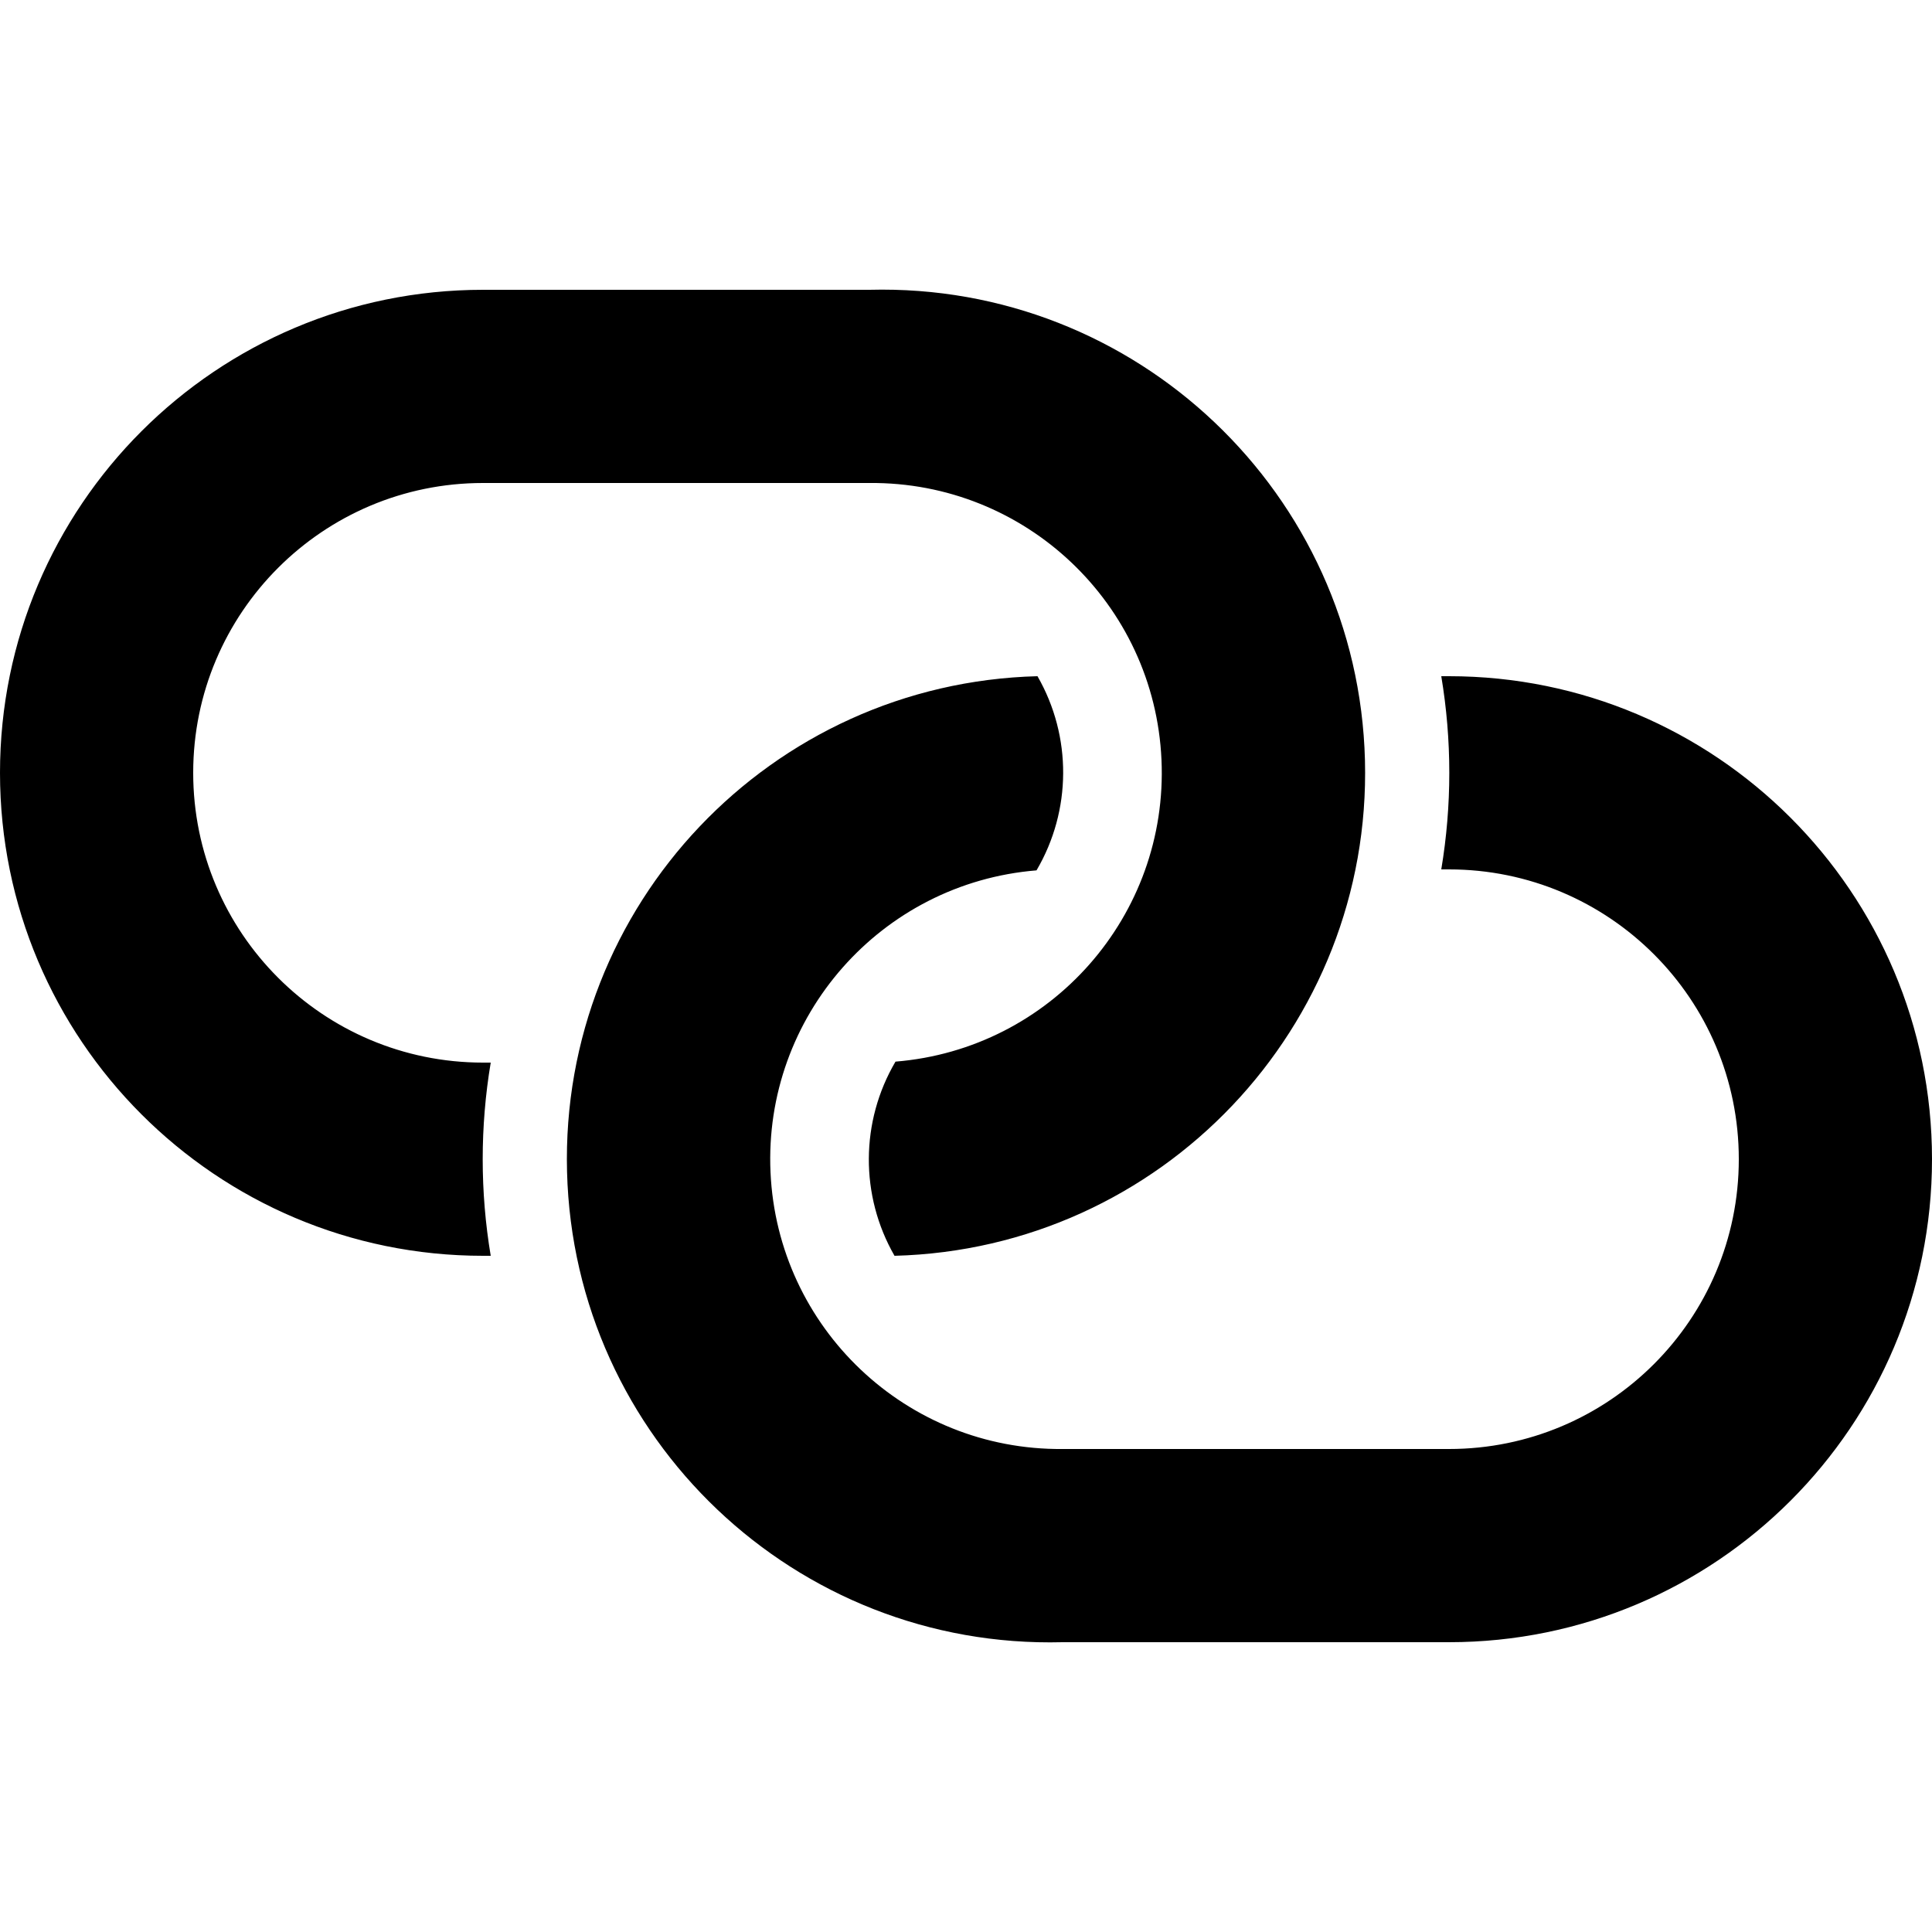
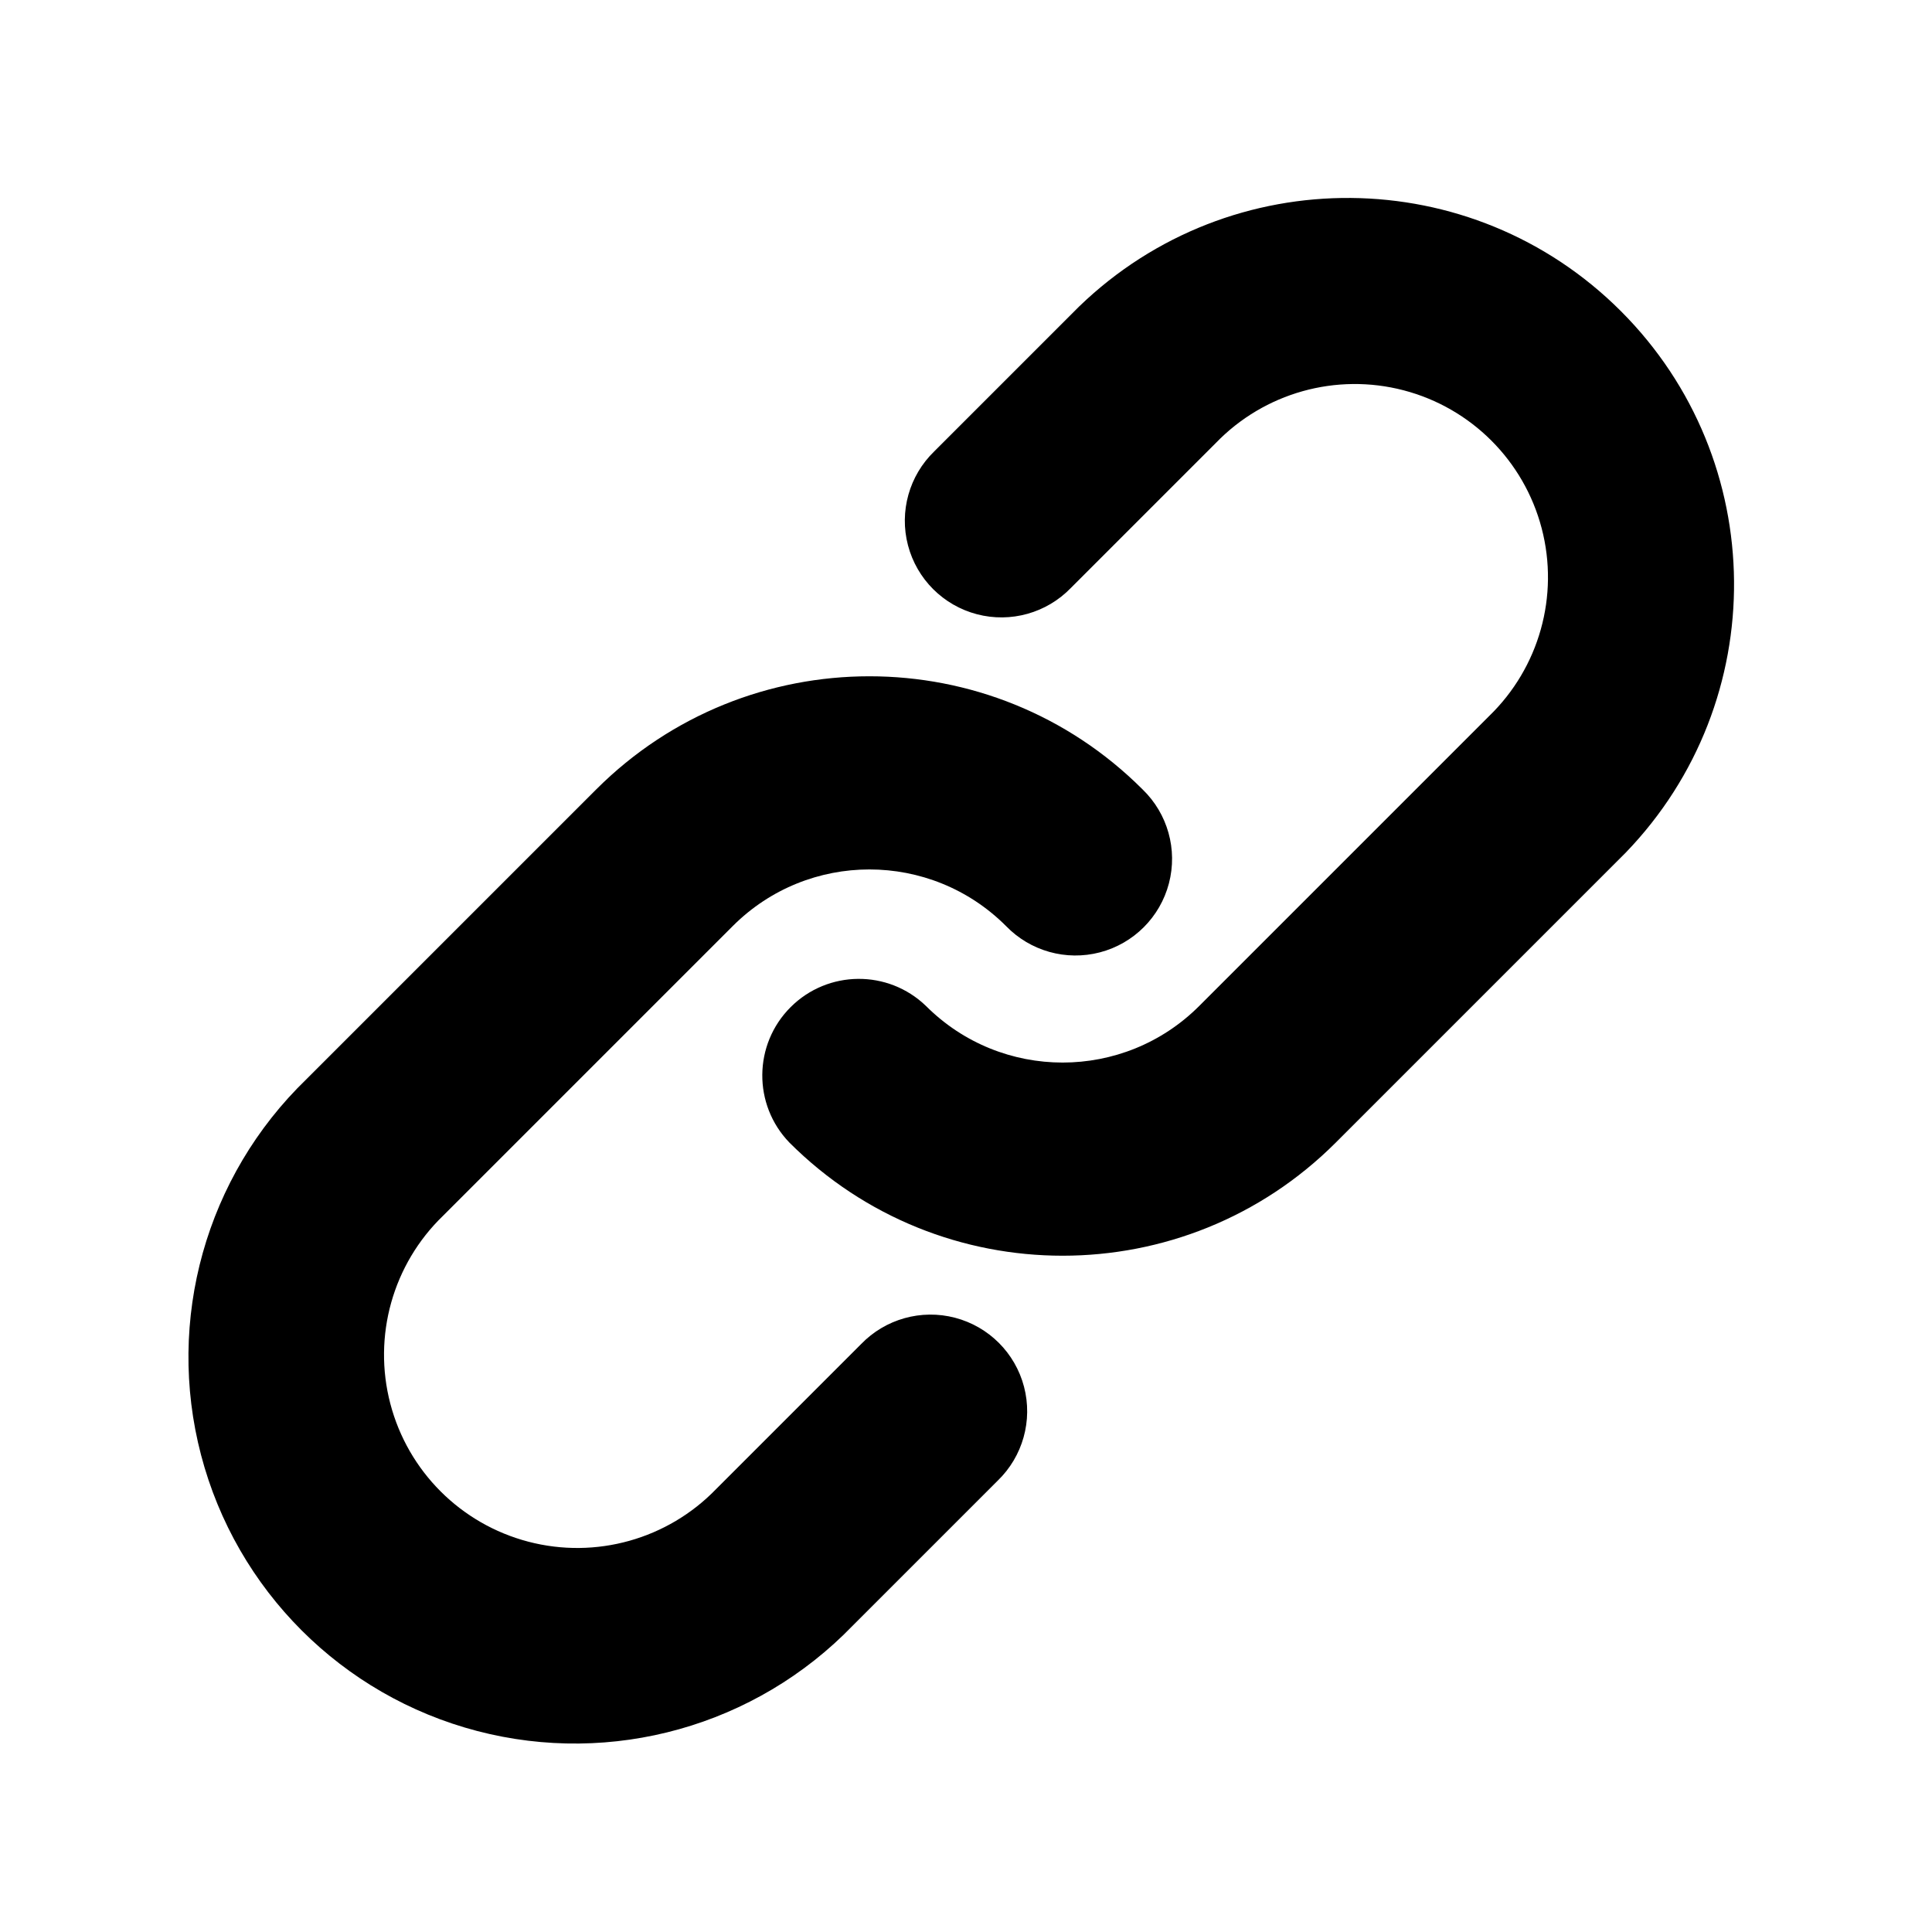
- <svg xmlns="http://www.w3.org/2000/svg" viewBox="0 0 20 20">
-   <path d="M9.26 13a2 2 0 0 1 .01-2.01A3 3 0 0 0 9 5H5a3 3 0 0 0 0 6h.08a6.06 6.06 0 0 0 0 2H5A5 5 0 0 1 5 3h4a5 5 0 0 1 .26 10zm1.48-6a2 2 0 0 1-.01 2.01A3 3 0 0 0 11 15h4a3 3 0 0 0 0-6h-.08a6.06 6.06 0 0 0 0-2H15a5 5 0 0 1 0 10h-4a5 5 0 0 1-.26-10z" />
+ <svg xmlns="http://www.w3.org/2000/svg" viewBox="0 0 20 20" fill="currentColor">
+   <path fill-rule="evenodd" d="M12.586 4.586a2 2 0 112.828 2.828l-3 3a2 2 0 01-2.828 0 1 1 0 00-1.414 1.414 4 4 0 005.656 0l3-3a4 4 0 00-5.656-5.656l-1.5 1.5a1 1 0 101.414 1.414l1.5-1.5zm-5 5a2 2 0 012.828 0 1 1 0 101.414-1.414 4 4 0 00-5.656 0l-3 3a4 4 0 105.656 5.656l1.5-1.5a1 1 0 10-1.414-1.414l-1.5 1.5a2 2 0 11-2.828-2.828l3-3z" clip-rule="evenodd" />
</svg>
